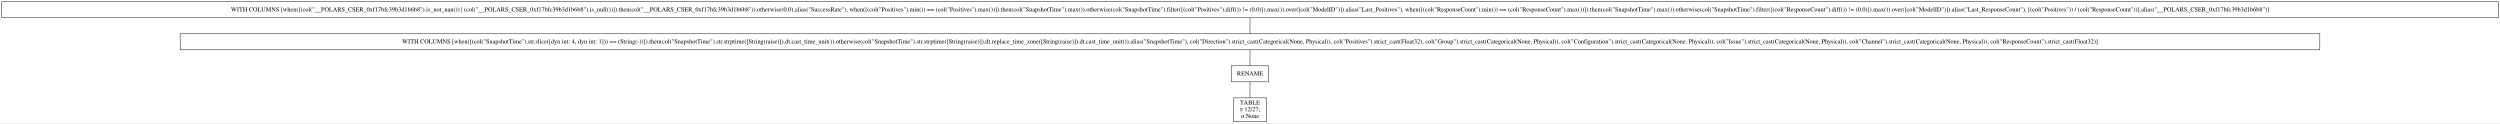
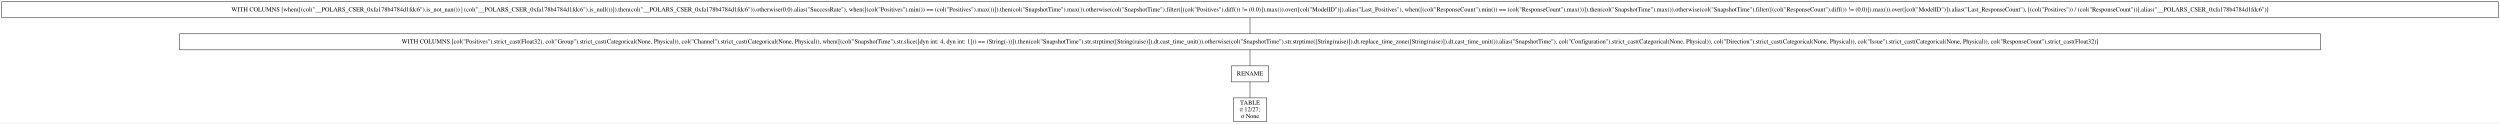
- <svg xmlns="http://www.w3.org/2000/svg" width="5620pt" height="277pt" viewBox="0.00 0.00 5620.00 277.00">
+ <svg xmlns="http://www.w3.org/2000/svg" width="5617pt" height="277pt" viewBox="0.00 0.00 5617.00 277.00">
  <g id="graph0" class="graph" transform="scale(1 1) rotate(0) translate(4 273)">
-     <polygon fill="white" stroke="transparent" points="-4,4 -4,-273 5616,-273 5616,4 -4,4" />
+     <polygon fill="white" stroke="transparent" points="-4,4 -4,-273 5613,-273 5613,4 -4,4" />
    <g id="node1" class="node">
-       <polygon fill="none" stroke="black" points="5612,-269 0,-269 0,-233 5612,-233 5612,-269" />
-       <text text-anchor="middle" x="2806" y="-247.3" font-family="Times,serif" font-size="14.00">WITH COLUMNS [when([(col("__POLARS_CSER_0xf17bfc39b3d1b6b8").is_not_nan()) | (col("__POLARS_CSER_0xf17bfc39b3d1b6b8").is_null())]).then(col("__POLARS_CSER_0xf17bfc39b3d1b6b8")).otherwise(0.0).alias("SuccessRate"), when([(col("Positives").min()) == (col("Positives").max())]).then(col("SnapshotTime").max()).otherwise(col("SnapshotTime").filter([(col("Positives").diff()) != (0.0)]).max()).over([col("ModelID")]).alias("Last_Positives"), when([(col("ResponseCount").min()) == (col("ResponseCount").max())]).then(col("SnapshotTime").max()).otherwise(col("SnapshotTime").filter([(col("ResponseCount").diff()) != (0.0)]).max()).over([col("ModelID")]).alias("Last_ResponseCount"), [(col("Positives")) / (col("ResponseCount"))].alias("__POLARS_CSER_0xf17bfc39b3d1b6b8")]</text>
+       <polygon fill="none" stroke="black" points="5609,-269 0,-269 0,-233 5609,-233 5609,-269" />
+       <text text-anchor="middle" x="2804.5" y="-247.3" font-family="Times,serif" font-size="14.00">WITH COLUMNS [when([(col("__POLARS_CSER_0xfa178b4784d1fdc6").is_not_nan()) | (col("__POLARS_CSER_0xfa178b4784d1fdc6").is_null())]).then(col("__POLARS_CSER_0xfa178b4784d1fdc6")).otherwise(0.0).alias("SuccessRate"), when([(col("Positives").min()) == (col("Positives").max())]).then(col("SnapshotTime").max()).otherwise(col("SnapshotTime").filter([(col("Positives").diff()) != (0.0)]).max()).over([col("ModelID")]).alias("Last_Positives"), when([(col("ResponseCount").min()) == (col("ResponseCount").max())]).then(col("SnapshotTime").max()).otherwise(col("SnapshotTime").filter([(col("ResponseCount").diff()) != (0.0)]).max()).over([col("ModelID")]).alias("Last_ResponseCount"), [(col("Positives")) / (col("ResponseCount"))].alias("__POLARS_CSER_0xfa178b4784d1fdc6")]</text>
    </g>
    <g id="node2" class="node">
-       <polygon fill="none" stroke="black" points="5211,-197 401,-197 401,-161 5211,-161 5211,-197" />
-       <text text-anchor="middle" x="2806" y="-175.3" font-family="Times,serif" font-size="14.00">WITH COLUMNS [when([(col("SnapshotTime").str.slice([dyn int: 4, dyn int: 1])) == (String(-))]).then(col("SnapshotTime").str.strptime([String(raise)]).dt.cast_time_unit()).otherwise(col("SnapshotTime").str.strptime([String(raise)]).dt.replace_time_zone([String(raise)]).dt.cast_time_unit()).alias("SnapshotTime"), col("Direction").strict_cast(Categorical(None, Physical)), col("Positives").strict_cast(Float32), col("Group").strict_cast(Categorical(None, Physical)), col("Configuration").strict_cast(Categorical(None, Physical)), col("Issue").strict_cast(Categorical(None, Physical)), col("Channel").strict_cast(Categorical(None, Physical)), col("ResponseCount").strict_cast(Float32)]</text>
+       <polygon fill="none" stroke="black" points="5209.5,-197 399.5,-197 399.5,-161 5209.5,-161 5209.5,-197" />
+       <text text-anchor="middle" x="2804.5" y="-175.3" font-family="Times,serif" font-size="14.00">WITH COLUMNS [col("Positives").strict_cast(Float32), col("Group").strict_cast(Categorical(None, Physical)), col("Channel").strict_cast(Categorical(None, Physical)), when([(col("SnapshotTime").str.slice([dyn int: 4, dyn int: 1])) == (String(-))]).then(col("SnapshotTime").str.strptime([String(raise)]).dt.cast_time_unit()).otherwise(col("SnapshotTime").str.strptime([String(raise)]).dt.replace_time_zone([String(raise)]).dt.cast_time_unit()).alias("SnapshotTime"), col("Configuration").strict_cast(Categorical(None, Physical)), col("Direction").strict_cast(Categorical(None, Physical)), col("Issue").strict_cast(Categorical(None, Physical)), col("ResponseCount").strict_cast(Float32)]</text>
    </g>
    <g id="edge1" class="edge">
-       <path fill="none" stroke="black" d="M2806,-232.7C2806,-221.85 2806,-207.92 2806,-197.1" />
+       <path fill="none" stroke="black" d="M2804.5,-232.7C2804.5,-221.85 2804.5,-207.92 2804.5,-197.1" />
    </g>
    <g id="node3" class="node">
-       <polygon fill="none" stroke="black" points="2848,-125 2764,-125 2764,-89 2848,-89 2848,-125" />
-       <text text-anchor="middle" x="2806" y="-103.3" font-family="Times,serif" font-size="14.00">RENAME</text>
+       <polygon fill="none" stroke="black" points="2846.5,-125 2762.5,-125 2762.5,-89 2846.5,-89 2846.5,-125" />
+       <text text-anchor="middle" x="2804.5" y="-103.3" font-family="Times,serif" font-size="14.00">RENAME</text>
    </g>
    <g id="edge2" class="edge">
-       <path fill="none" stroke="black" d="M2806,-160.7C2806,-149.85 2806,-135.92 2806,-125.1" />
+       <path fill="none" stroke="black" d="M2804.5,-160.7C2804.5,-149.85 2804.5,-135.92 2804.5,-125.1" />
    </g>
    <g id="node4" class="node">
-       <polygon fill="none" stroke="black" points="2843.5,-53 2768.5,-53 2768.5,0 2843.5,0 2843.5,-53" />
-       <text text-anchor="middle" x="2806" y="-37.8" font-family="Times,serif" font-size="14.00">TABLE</text>
-       <text text-anchor="middle" x="2806" y="-22.8" font-family="Times,serif" font-size="14.00">π 12/27;</text>
-       <text text-anchor="middle" x="2806" y="-7.8" font-family="Times,serif" font-size="14.00">σ None</text>
+       <polygon fill="none" stroke="black" points="2842,-53 2767,-53 2767,0 2842,0 2842,-53" />
+       <text text-anchor="middle" x="2804.5" y="-37.8" font-family="Times,serif" font-size="14.00">TABLE</text>
+       <text text-anchor="middle" x="2804.5" y="-22.8" font-family="Times,serif" font-size="14.00">π 12/27;</text>
+       <text text-anchor="middle" x="2804.5" y="-7.8" font-family="Times,serif" font-size="14.00">σ None</text>
    </g>
    <g id="edge3" class="edge">
-       <path fill="none" stroke="black" d="M2806,-88.97C2806,-78.51 2806,-64.9 2806,-53.16" />
+       <path fill="none" stroke="black" d="M2804.5,-88.97C2804.5,-78.51 2804.5,-64.9 2804.5,-53.16" />
    </g>
  </g>
</svg>
